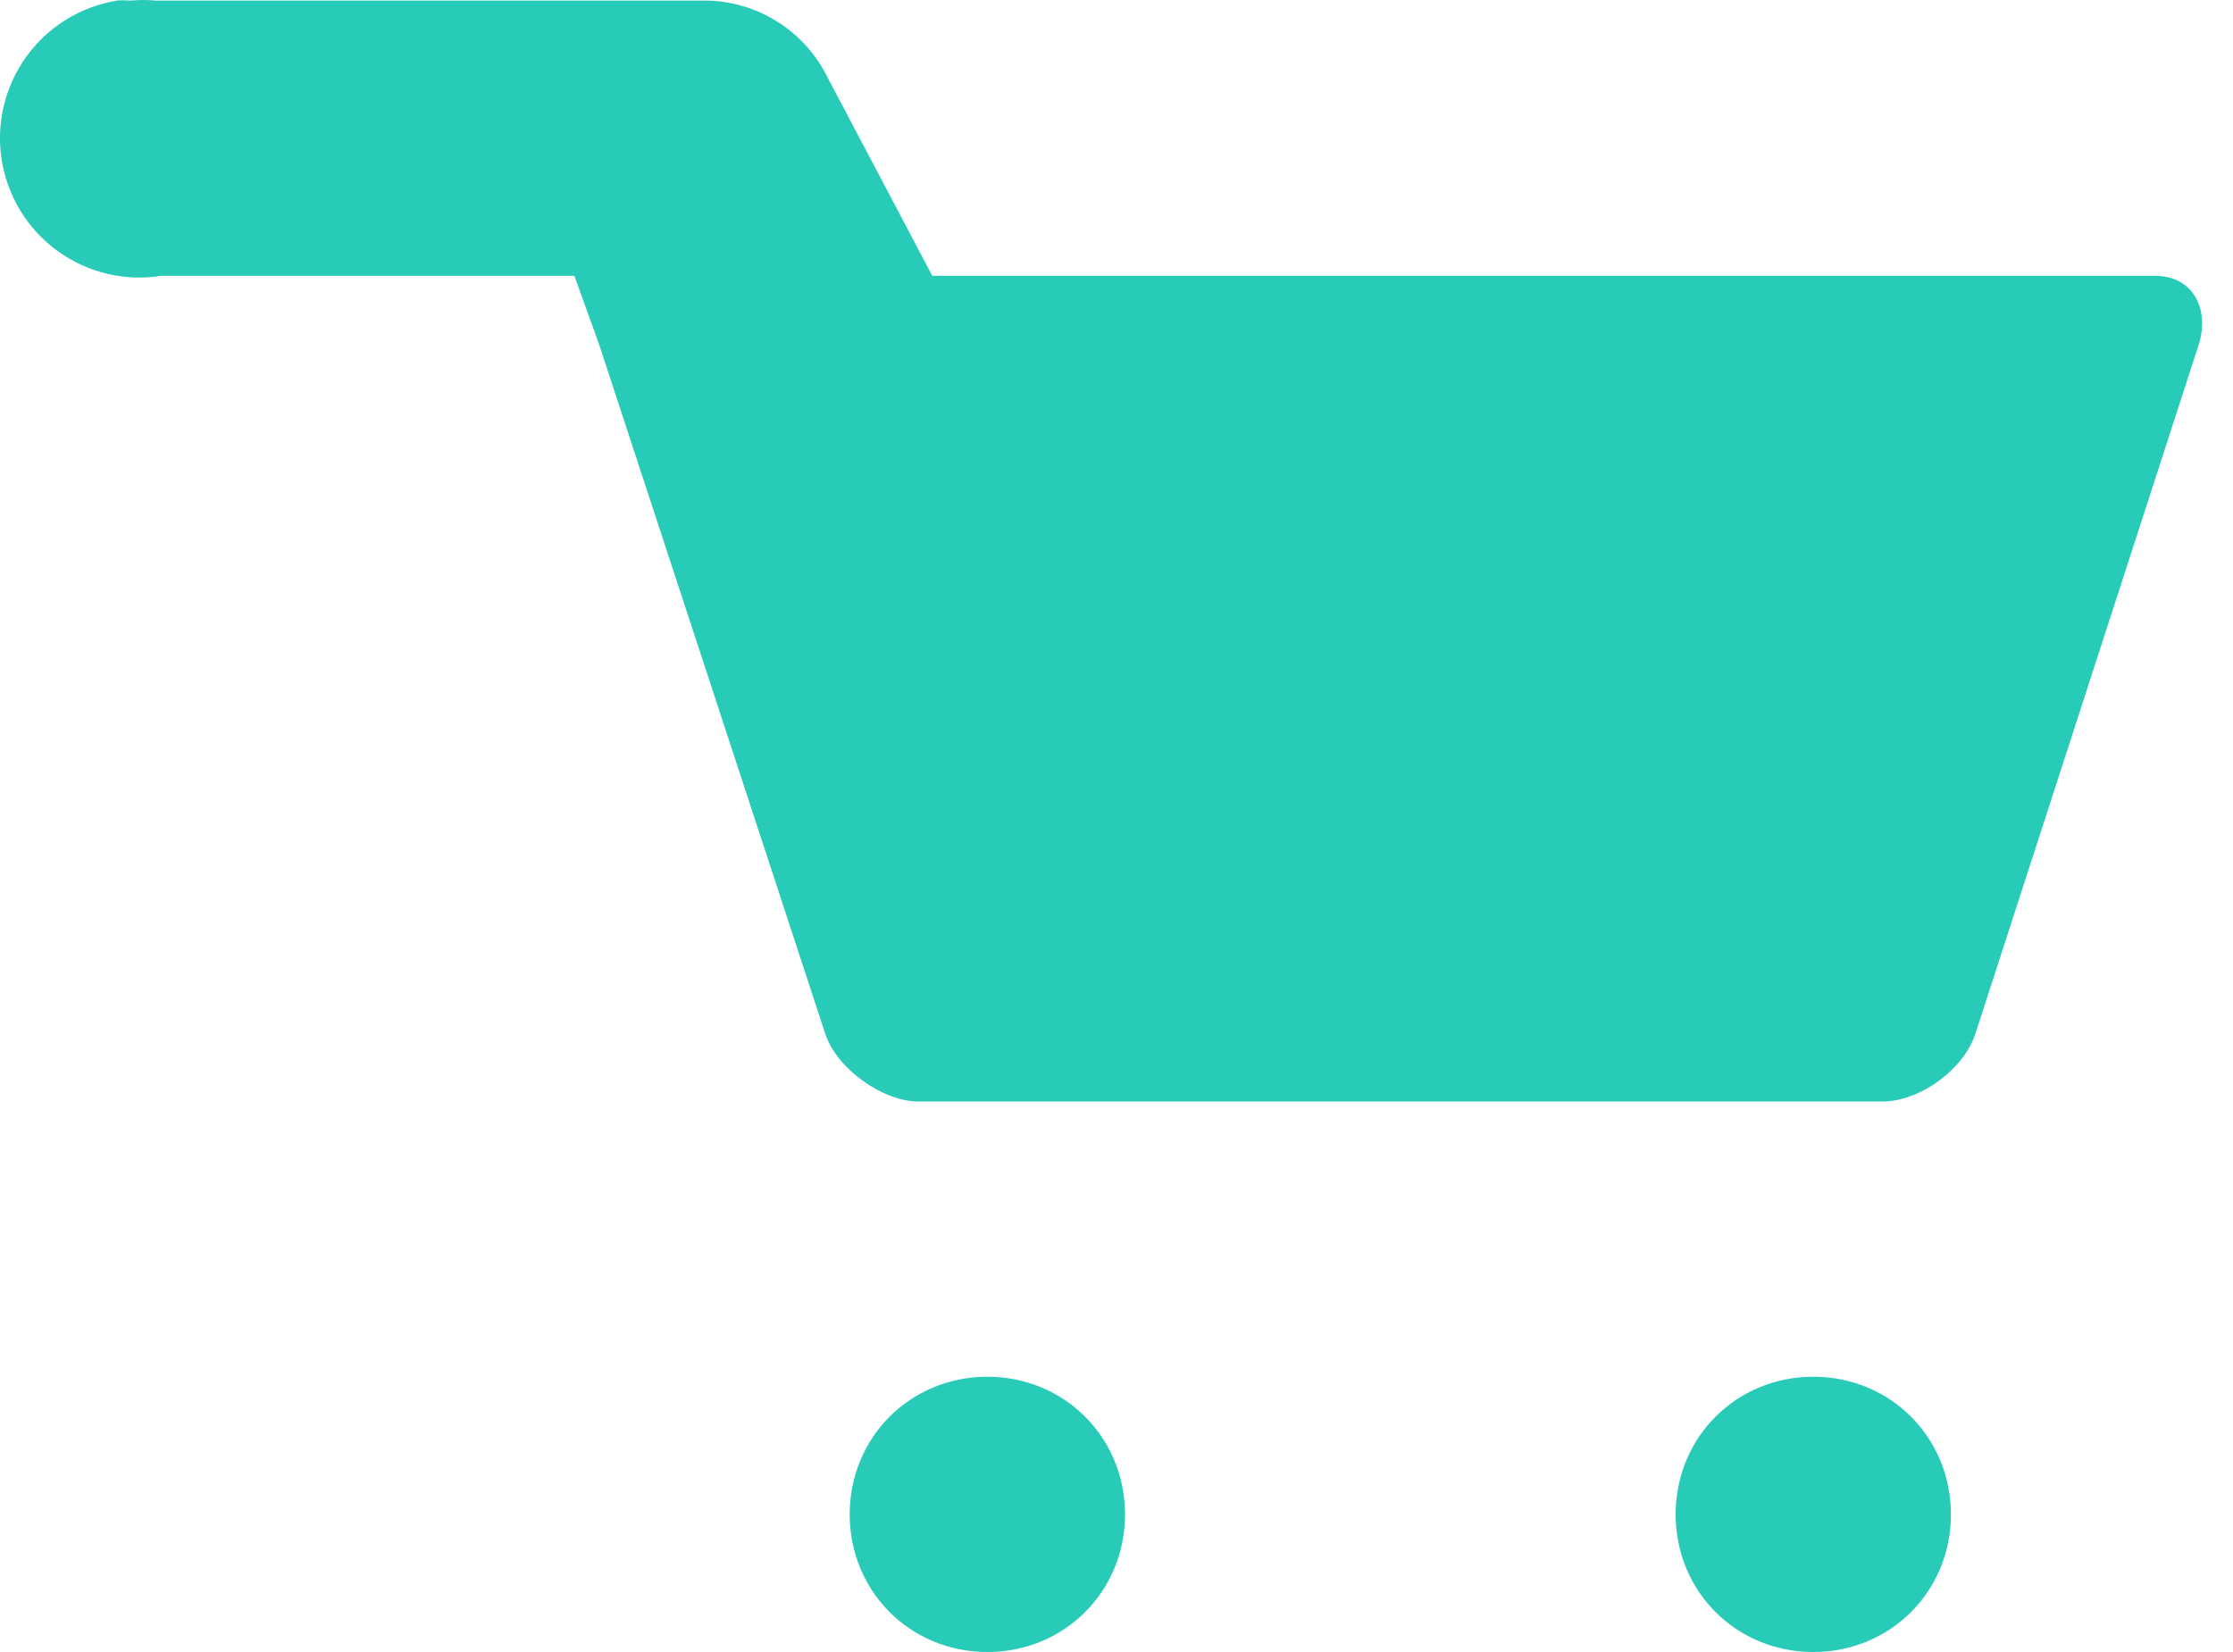
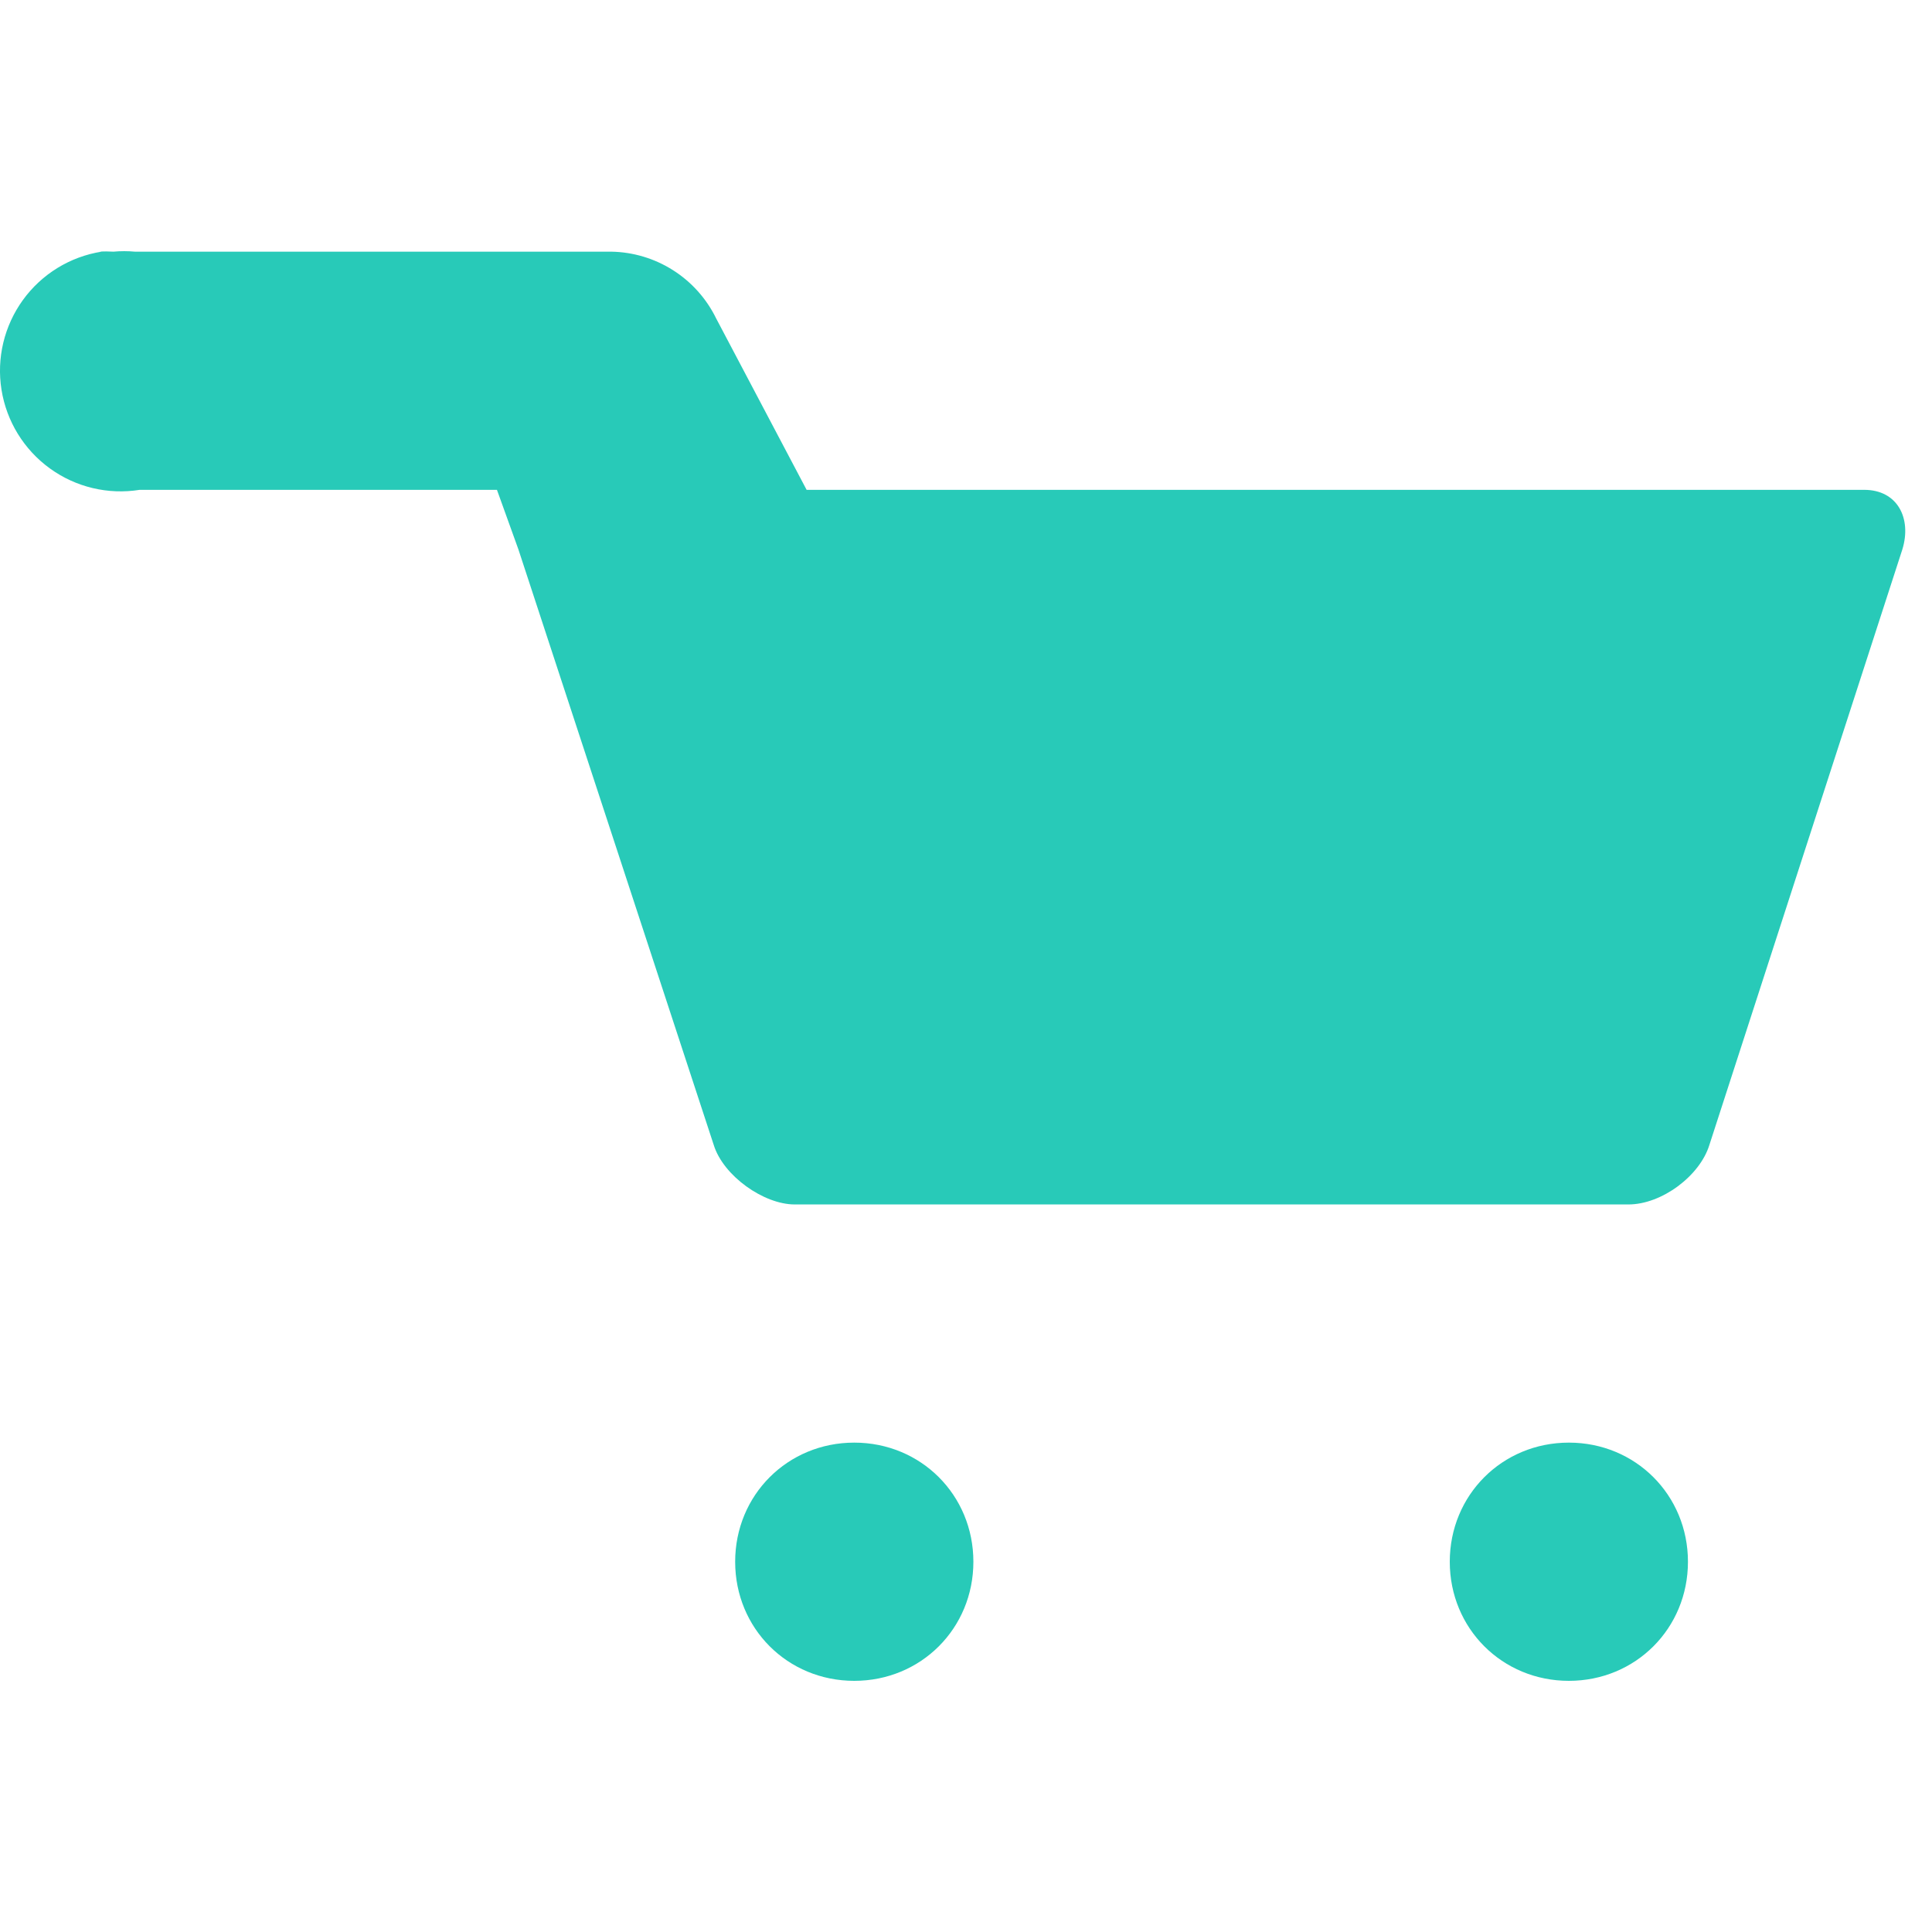
- <svg xmlns="http://www.w3.org/2000/svg" width="50" height="37" viewBox="0 0 50 37" fill="none">
+ <svg xmlns="http://www.w3.org/2000/svg" width="50" height="50" viewBox="0 0 50 37" fill="none">
  <path d="M2.628 0.013C1.811 0.143 1.079 0.593 0.593 1.264C0.108 1.935 -0.092 2.77 0.039 3.588C0.17 4.405 0.62 5.137 1.291 5.623C1.961 6.109 2.797 6.308 3.615 6.177H12.861L13.416 7.718L15.944 15.424L18.471 23.13C18.718 23.931 19.766 24.671 20.567 24.671H42.143C43.006 24.671 43.993 23.931 44.239 23.13L49.233 7.718C49.479 6.917 49.109 6.177 48.246 6.177H20.875L18.533 1.739C18.284 1.229 17.898 0.798 17.42 0.494C16.941 0.189 16.388 0.023 15.82 0.013L3.491 0.013C3.307 -0.004 3.121 -0.004 2.937 0.013C2.813 0.005 2.69 0.005 2.567 0.013L2.628 0.013ZM22.108 30.835C20.382 30.835 19.026 32.192 19.026 33.918C19.026 35.644 20.382 37 22.108 37C23.834 37 25.191 35.644 25.191 33.918C25.191 32.192 23.834 30.835 22.108 30.835ZM40.602 30.835C38.876 30.835 37.52 32.192 37.52 33.918C37.52 35.644 38.876 37 40.602 37C42.328 37 43.684 35.644 43.684 33.918C43.684 32.192 42.328 30.835 40.602 30.835Z" fill="#28CAB8" />
</svg>
